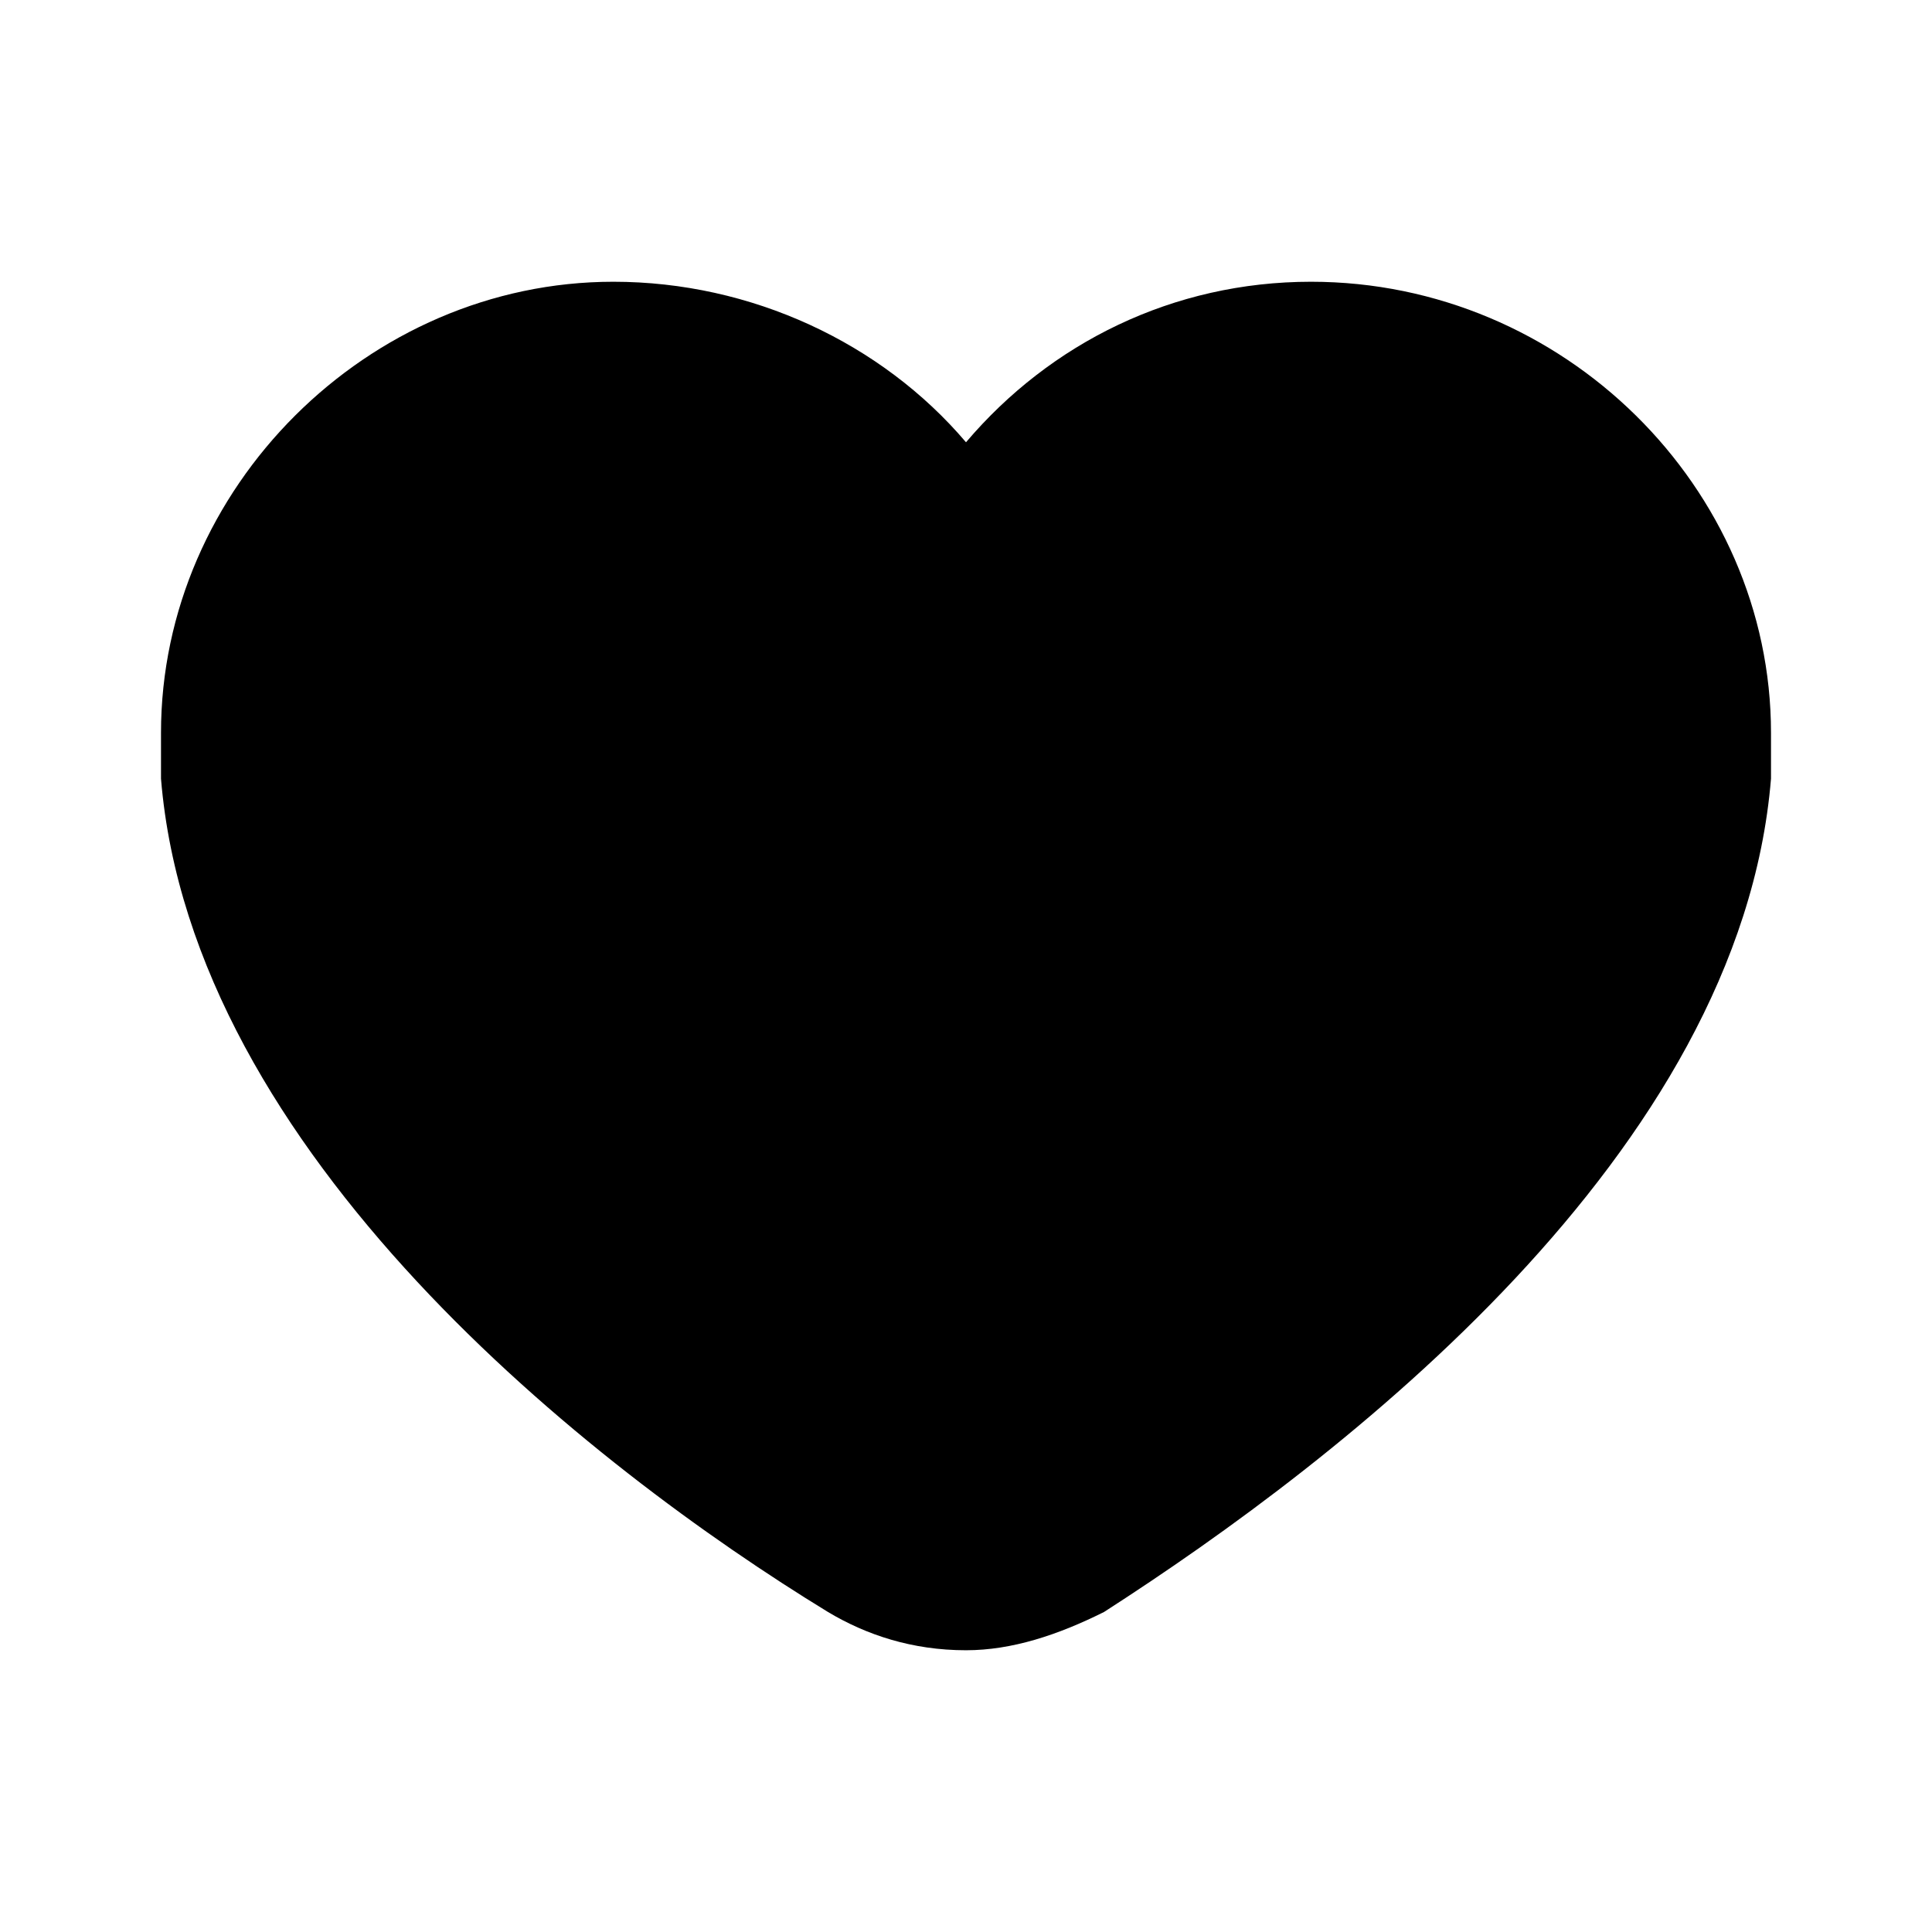
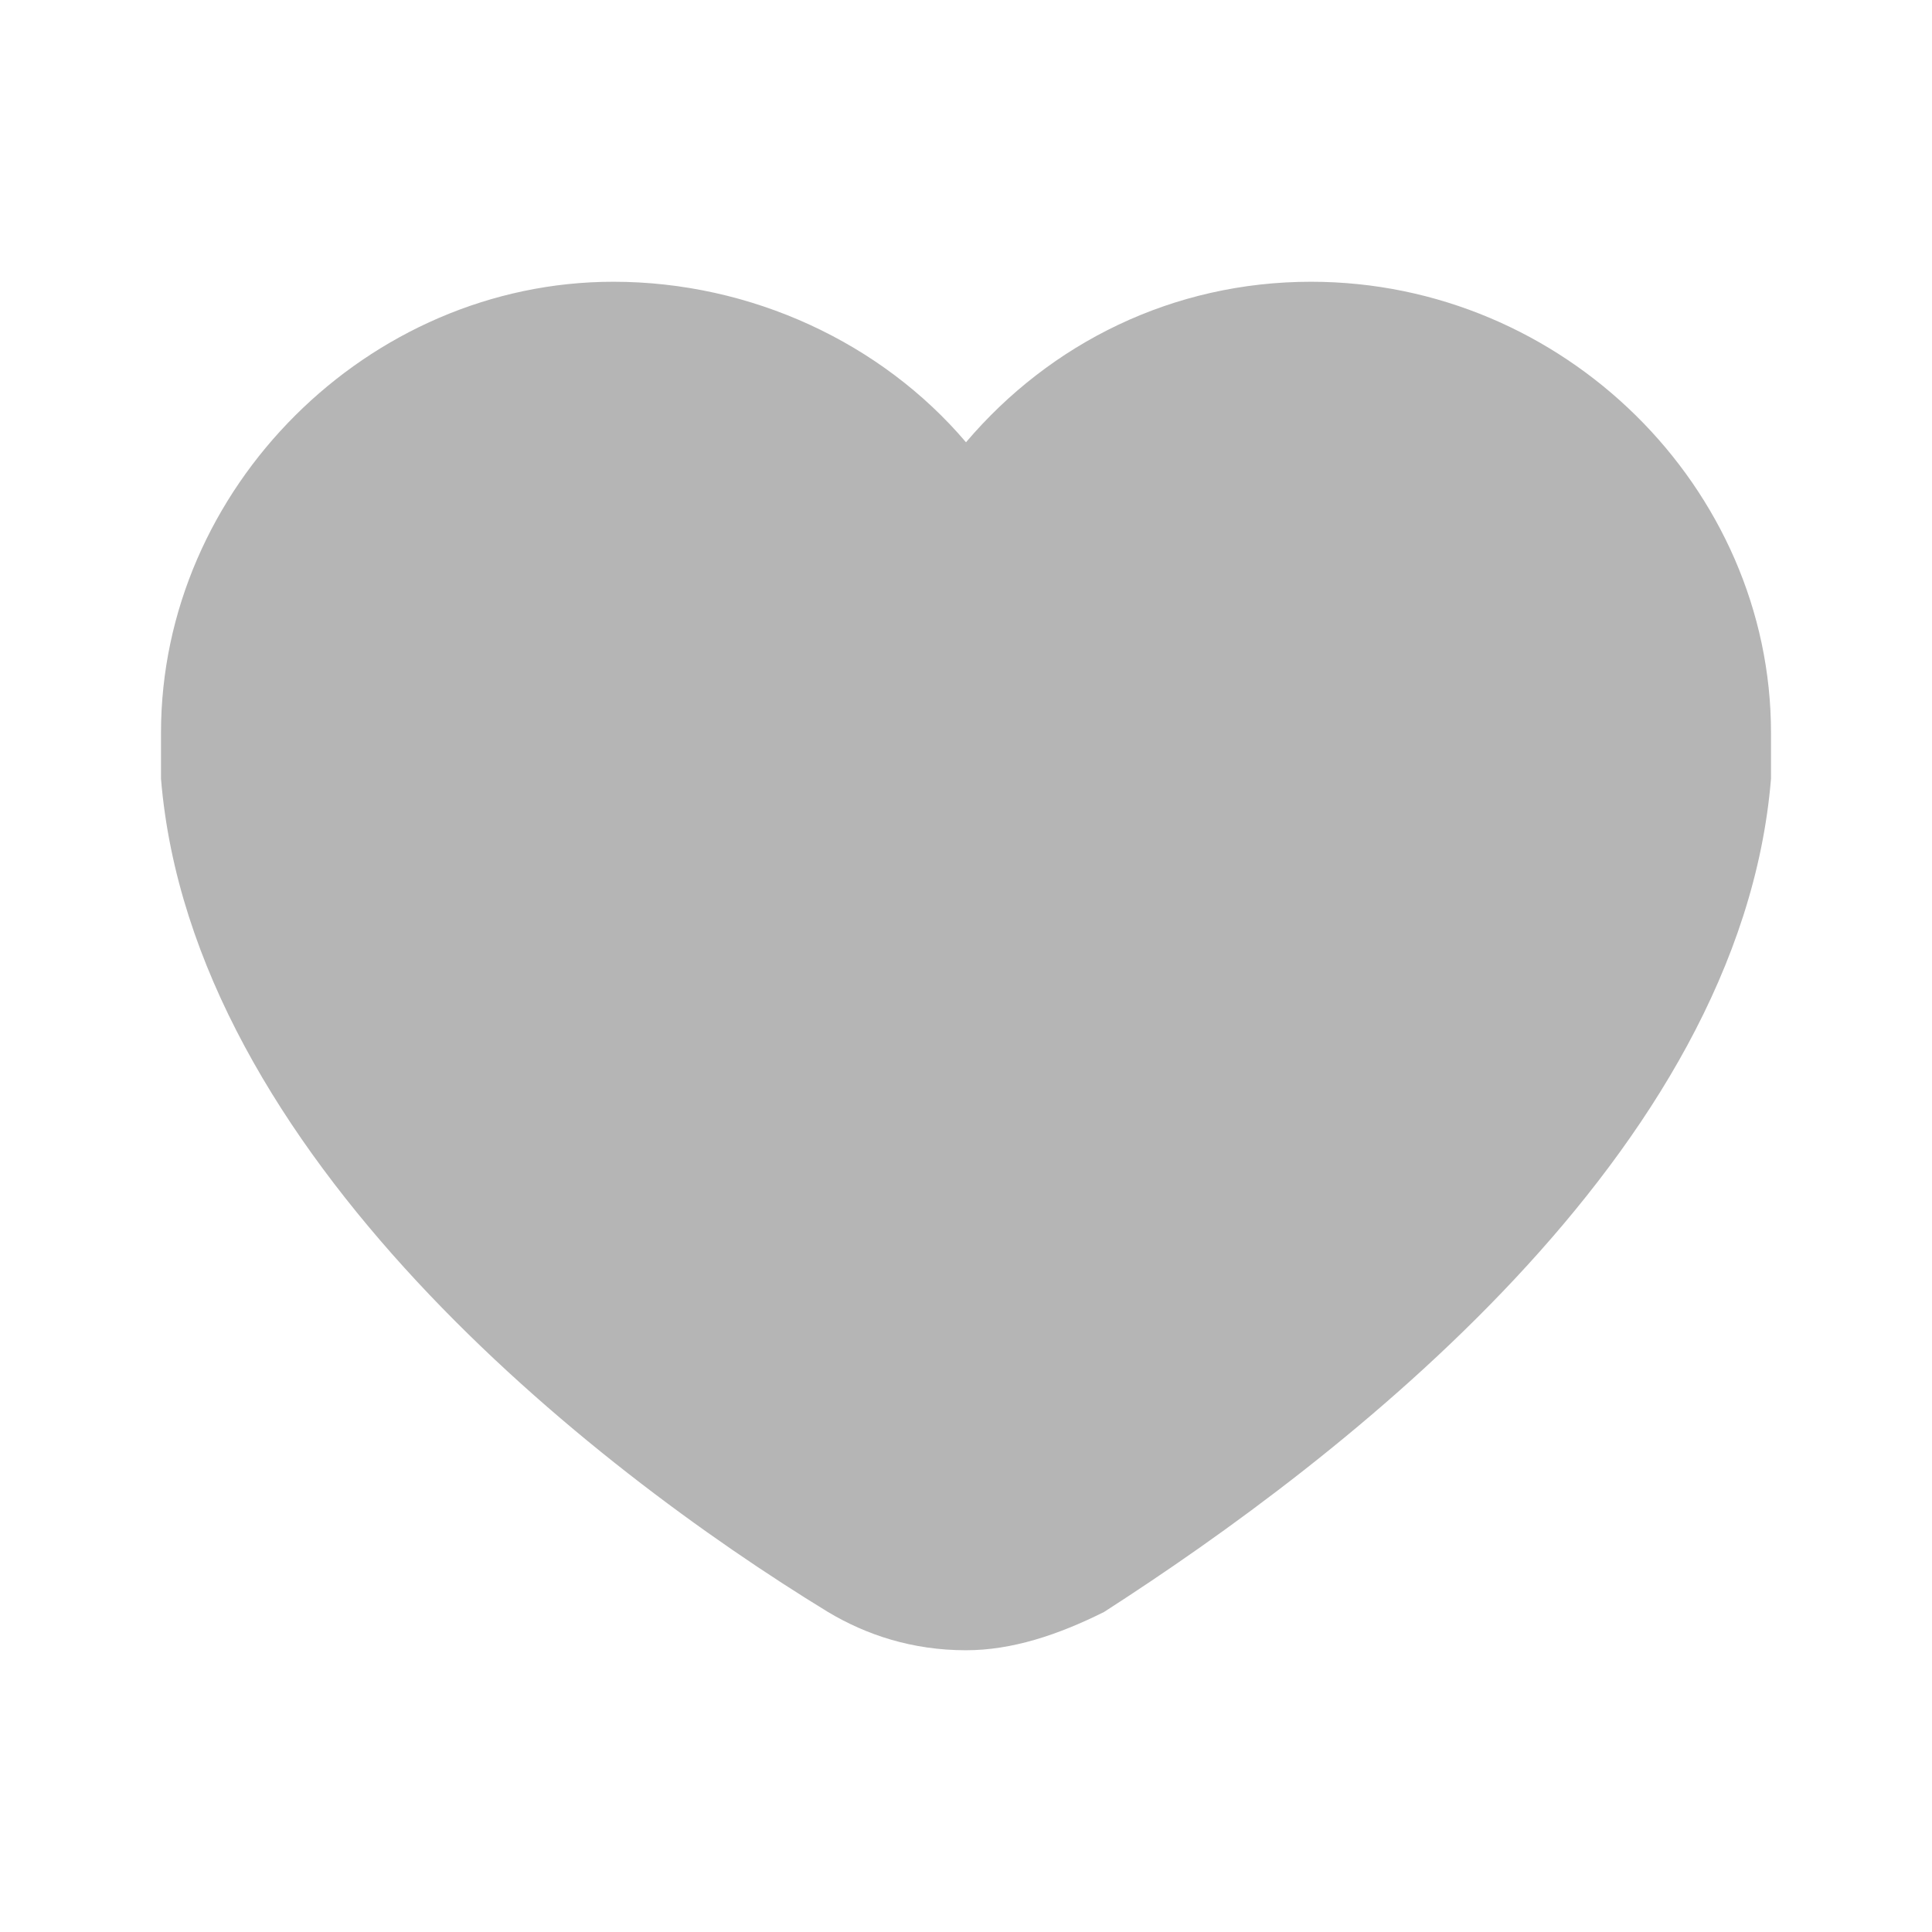
<svg xmlns="http://www.w3.org/2000/svg" width="24" height="24" viewBox="0 0 24 24" fill="none">
-   <path d="M16.286 3.5C14.571 3.5 13.048 4.26 12 5.494C10.952 4.26 9.333 3.5 7.619 3.5C4.571 3.5 2 6.064 2 9.103C2 9.293 2 9.483 2 9.673C2.381 14.327 7.333 18.221 10.286 20.025C10.762 20.31 11.333 20.5 12 20.5C12.571 20.5 13.143 20.31 13.714 20.025C16.667 18.126 21.619 14.327 22 9.673C22 9.483 22 9.293 22 9.103C22 6.064 19.429 3.5 16.286 3.5Z" fill="currentColor" />
+   <path d="M16.286 3.5C14.571 3.5 13.048 4.26 12 5.494C10.952 4.26 9.333 3.5 7.619 3.5C4.571 3.5 2 6.064 2 9.103C2 9.293 2 9.483 2 9.673C2.381 14.327 7.333 18.221 10.286 20.025C10.762 20.31 11.333 20.5 12 20.5C12.571 20.5 13.143 20.31 13.714 20.025C16.667 18.126 21.619 14.327 22 9.673C22 9.483 22 9.293 22 9.103C22 6.064 19.429 3.5 16.286 3.5Z" fill="#b5b5b5" />
</svg>
